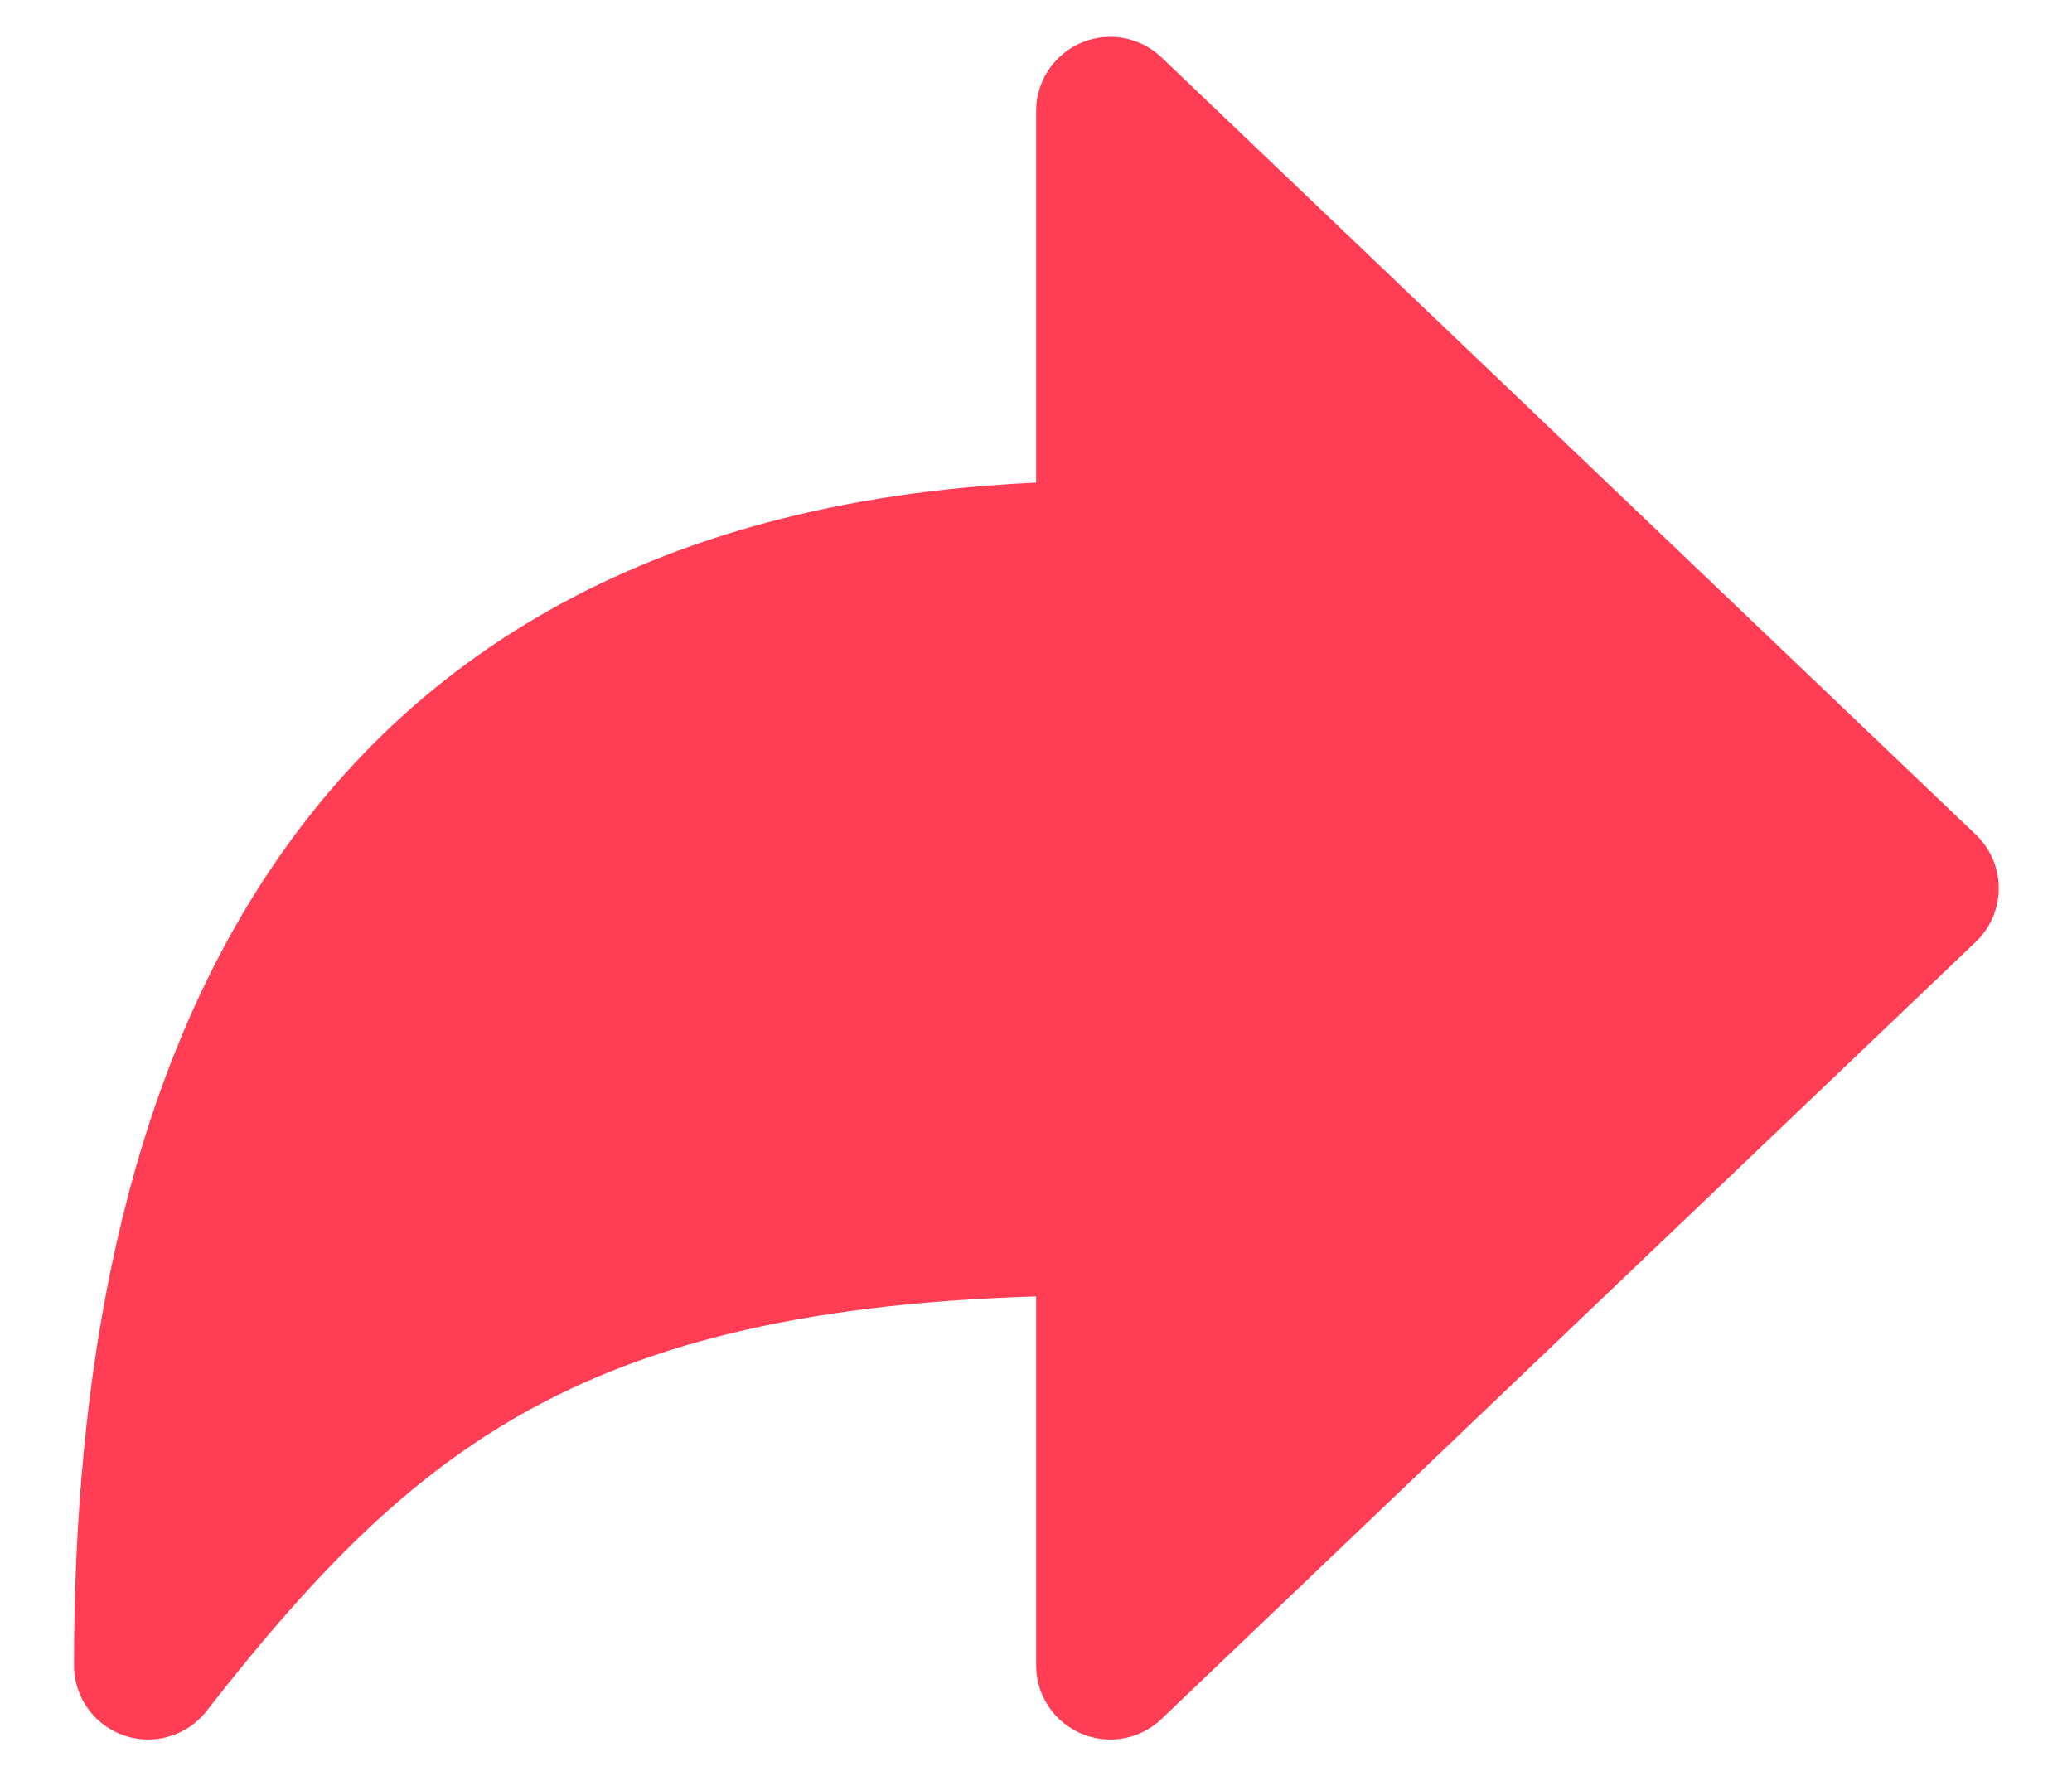
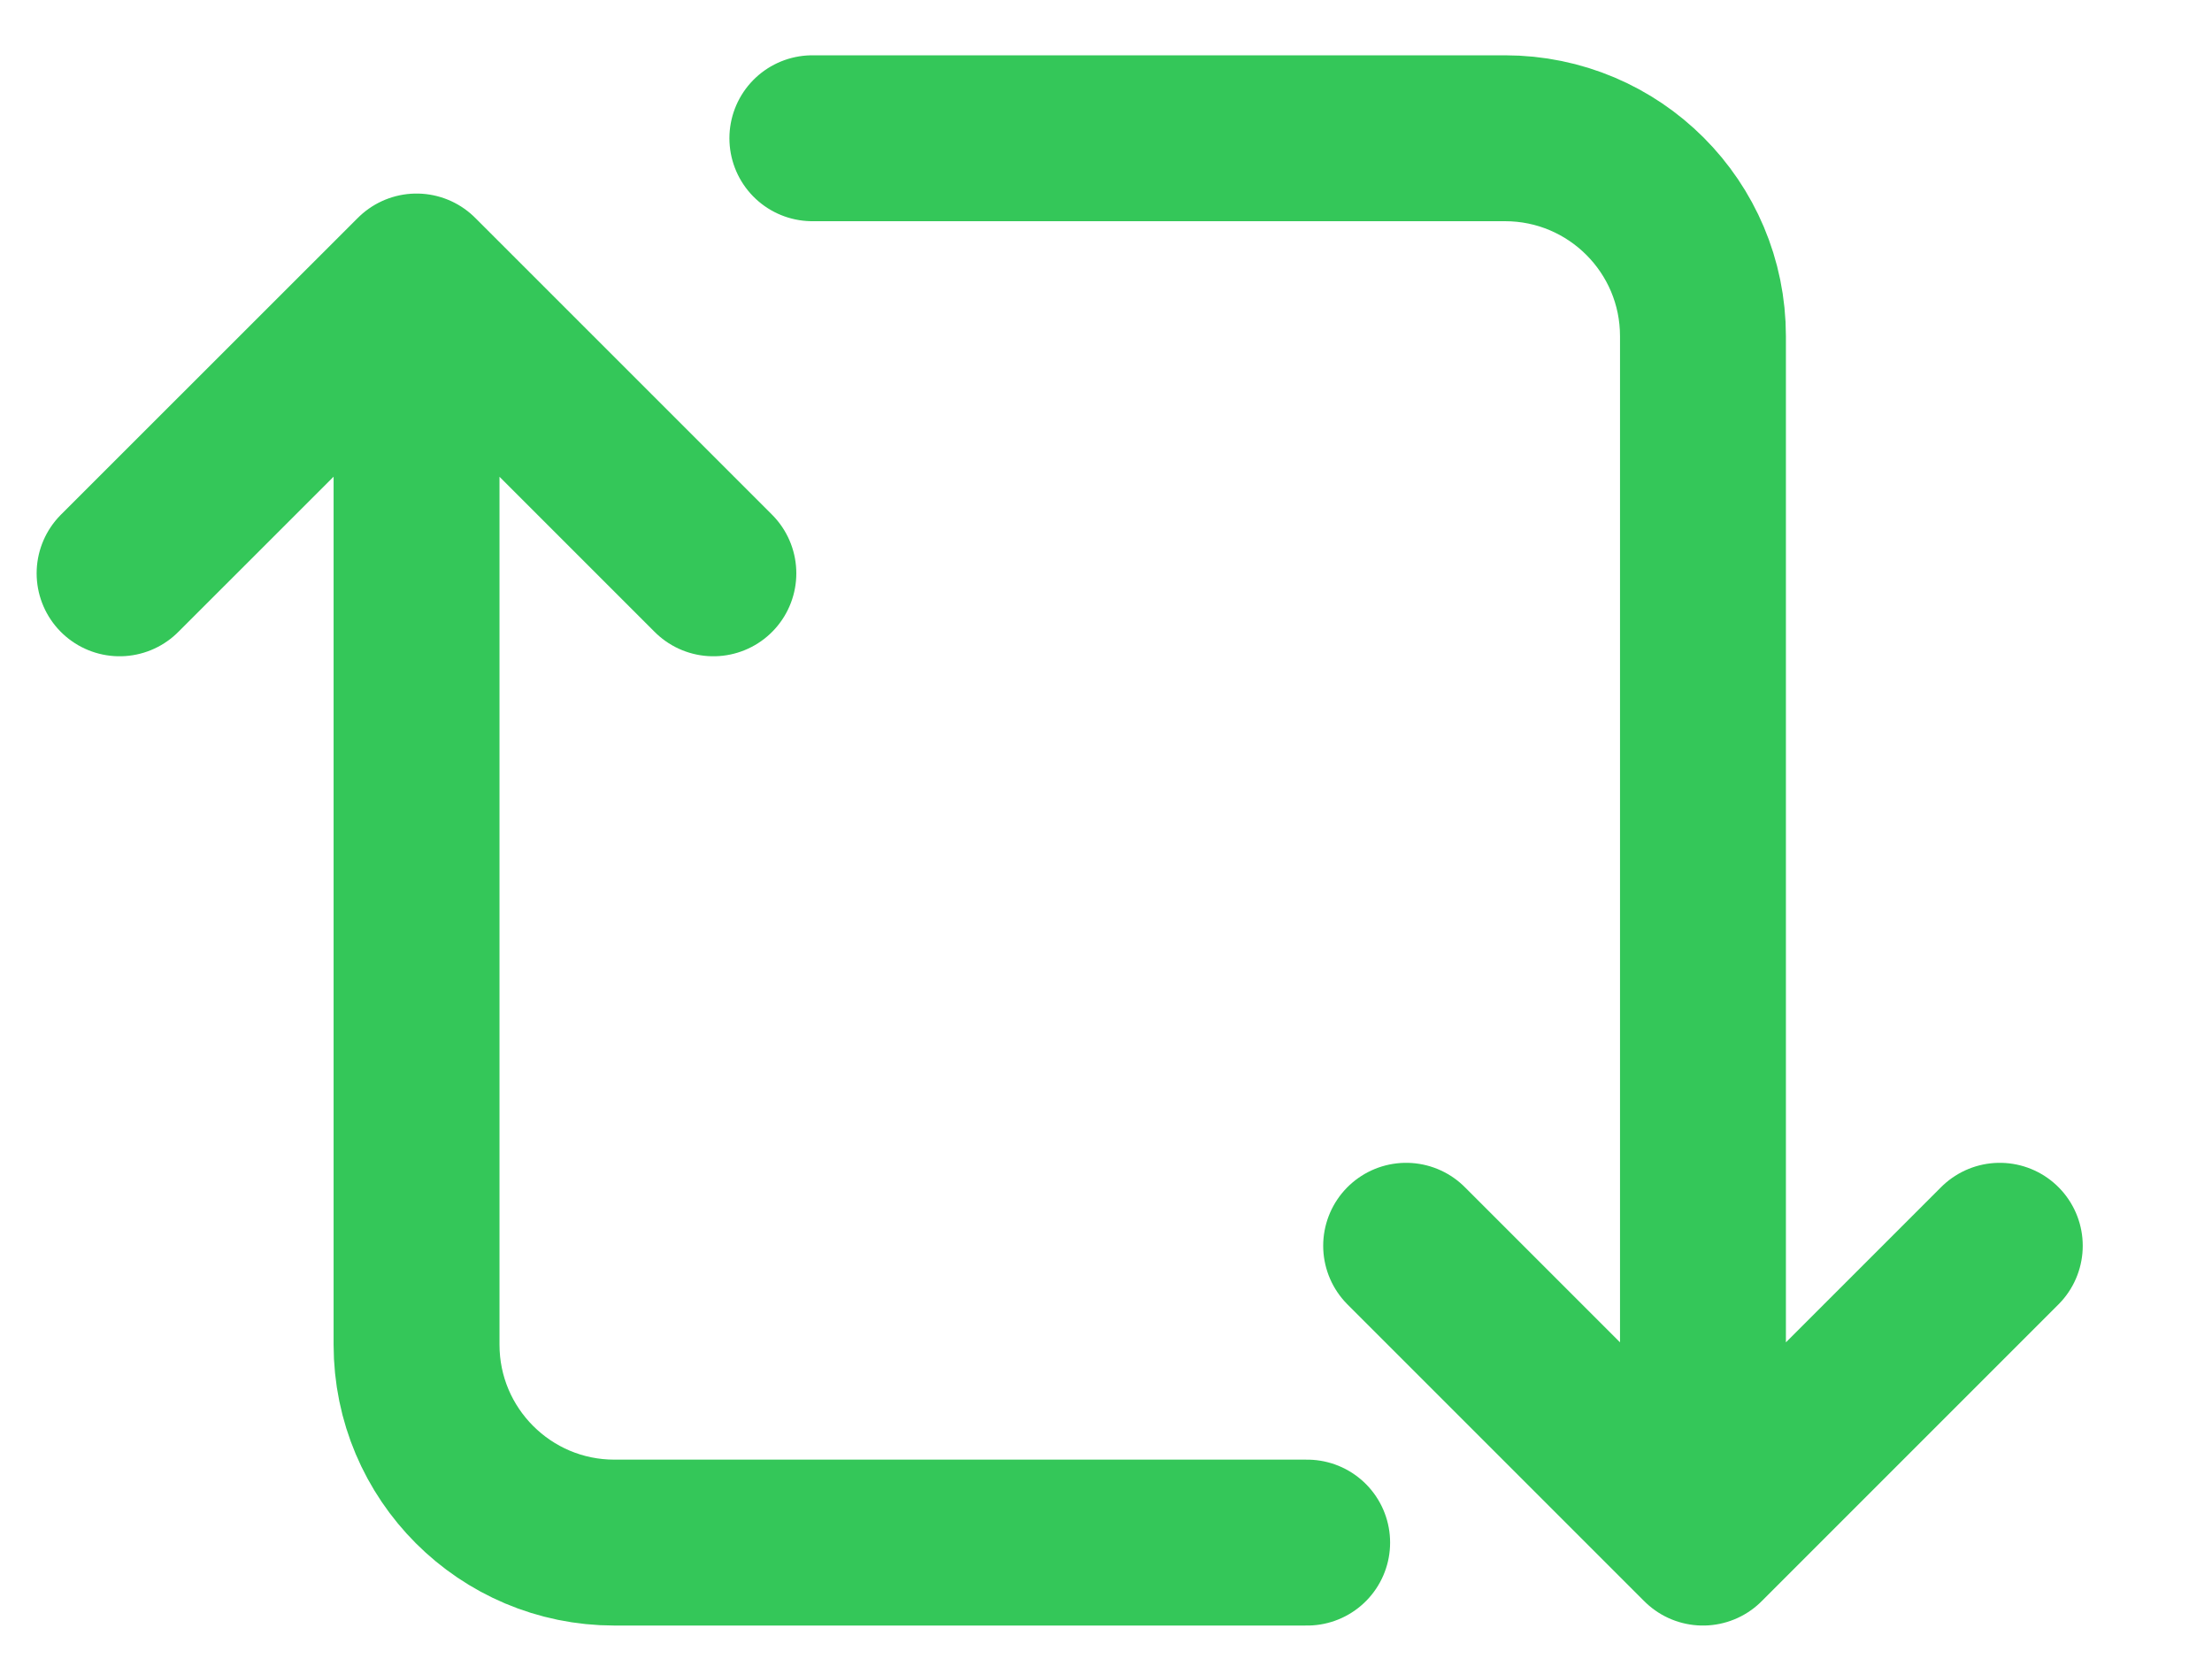
- <svg xmlns="http://www.w3.org/2000/svg" width="14" height="12" viewBox="0 0 14 12" fill="none">
-   <path d="M13.004 6.002L7.502 0.75V3.751C2.238 3.751 1.001 7.526 1.001 11.253C2.52 9.307 3.864 8.252 7.502 8.252V11.253L13.004 6.002Z" fill="#FF3D54" stroke="#FF3D54" stroke-width="1.002" stroke-linejoin="round" />
+ <svg xmlns="http://www.w3.org/2000/svg" width="16" height="12" viewBox="0 0 16 12" fill="none">
+   <path d="M3.013 2V9.726C3.013 10.517 3.654 11.158 4.444 11.158H9.455M3.013 2L0.865 4.147M3.013 2L5.16 4.147M12.318 11.158V2.432C12.318 1.641 11.677 1 10.886 1H5.876M12.318 11.158L14.465 9.011M12.318 11.158L10.171 9.011" stroke="#34C759" stroke-width="1.2" stroke-linecap="round" />
</svg>
